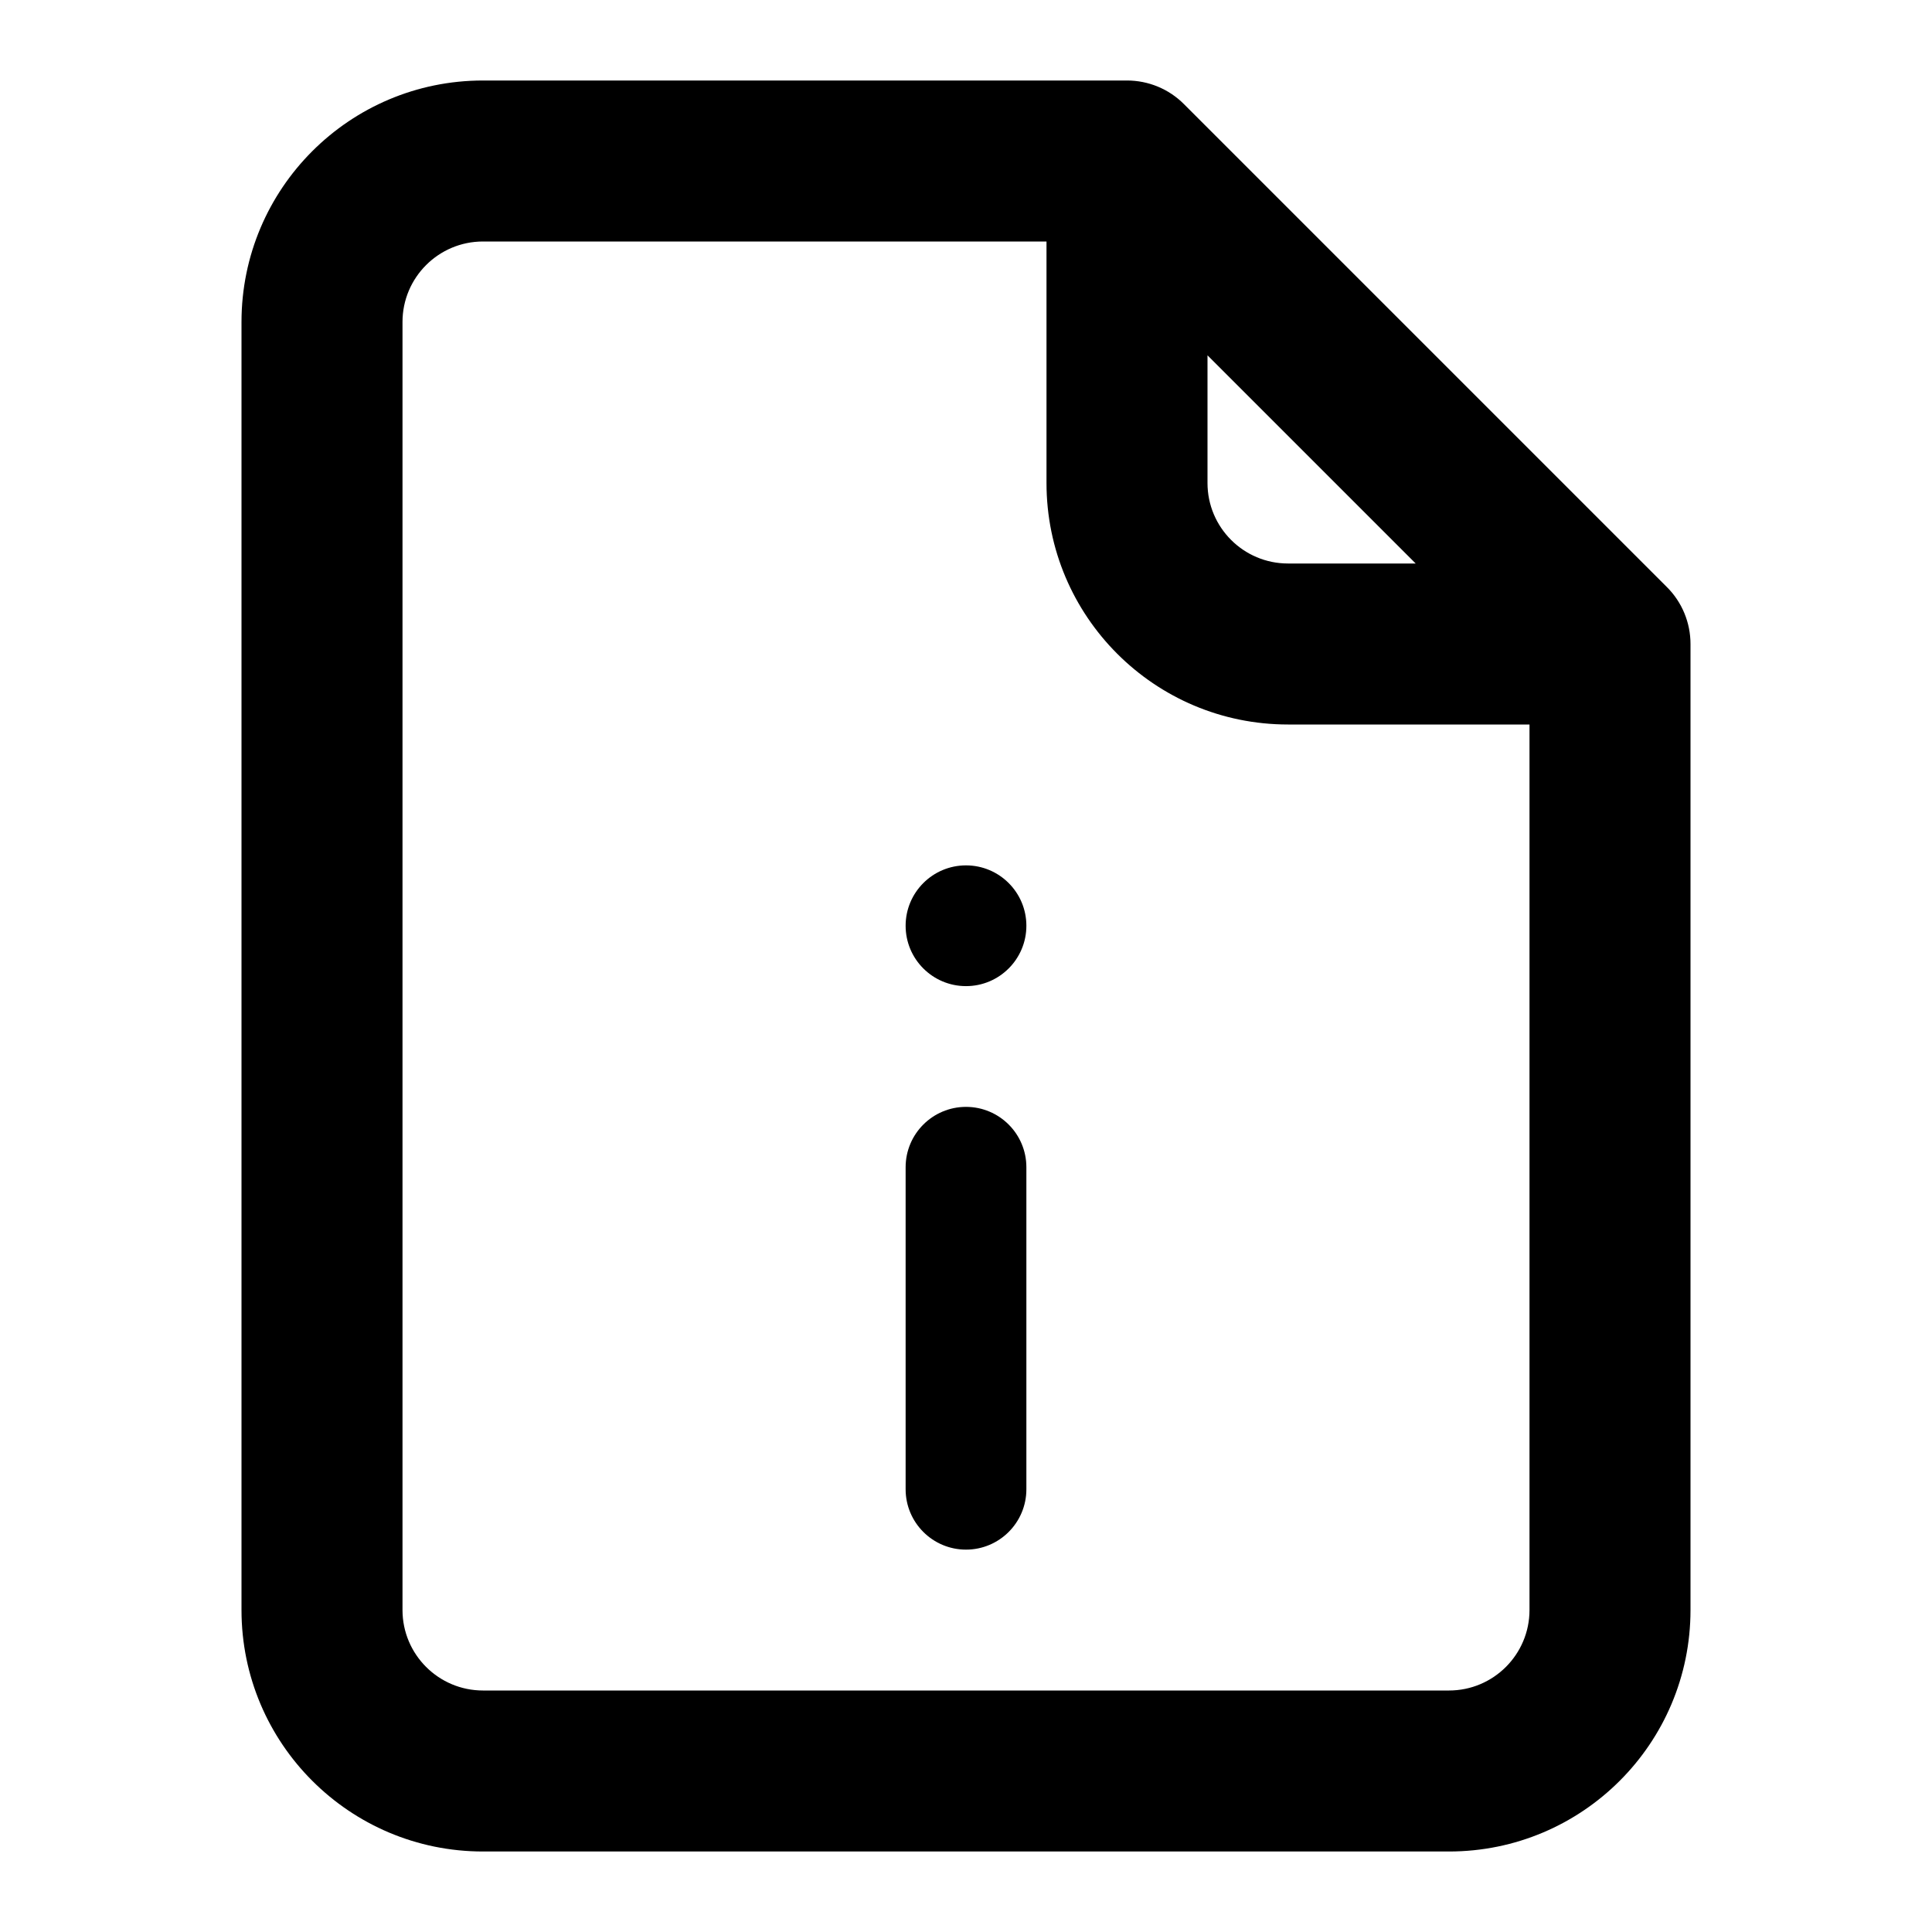
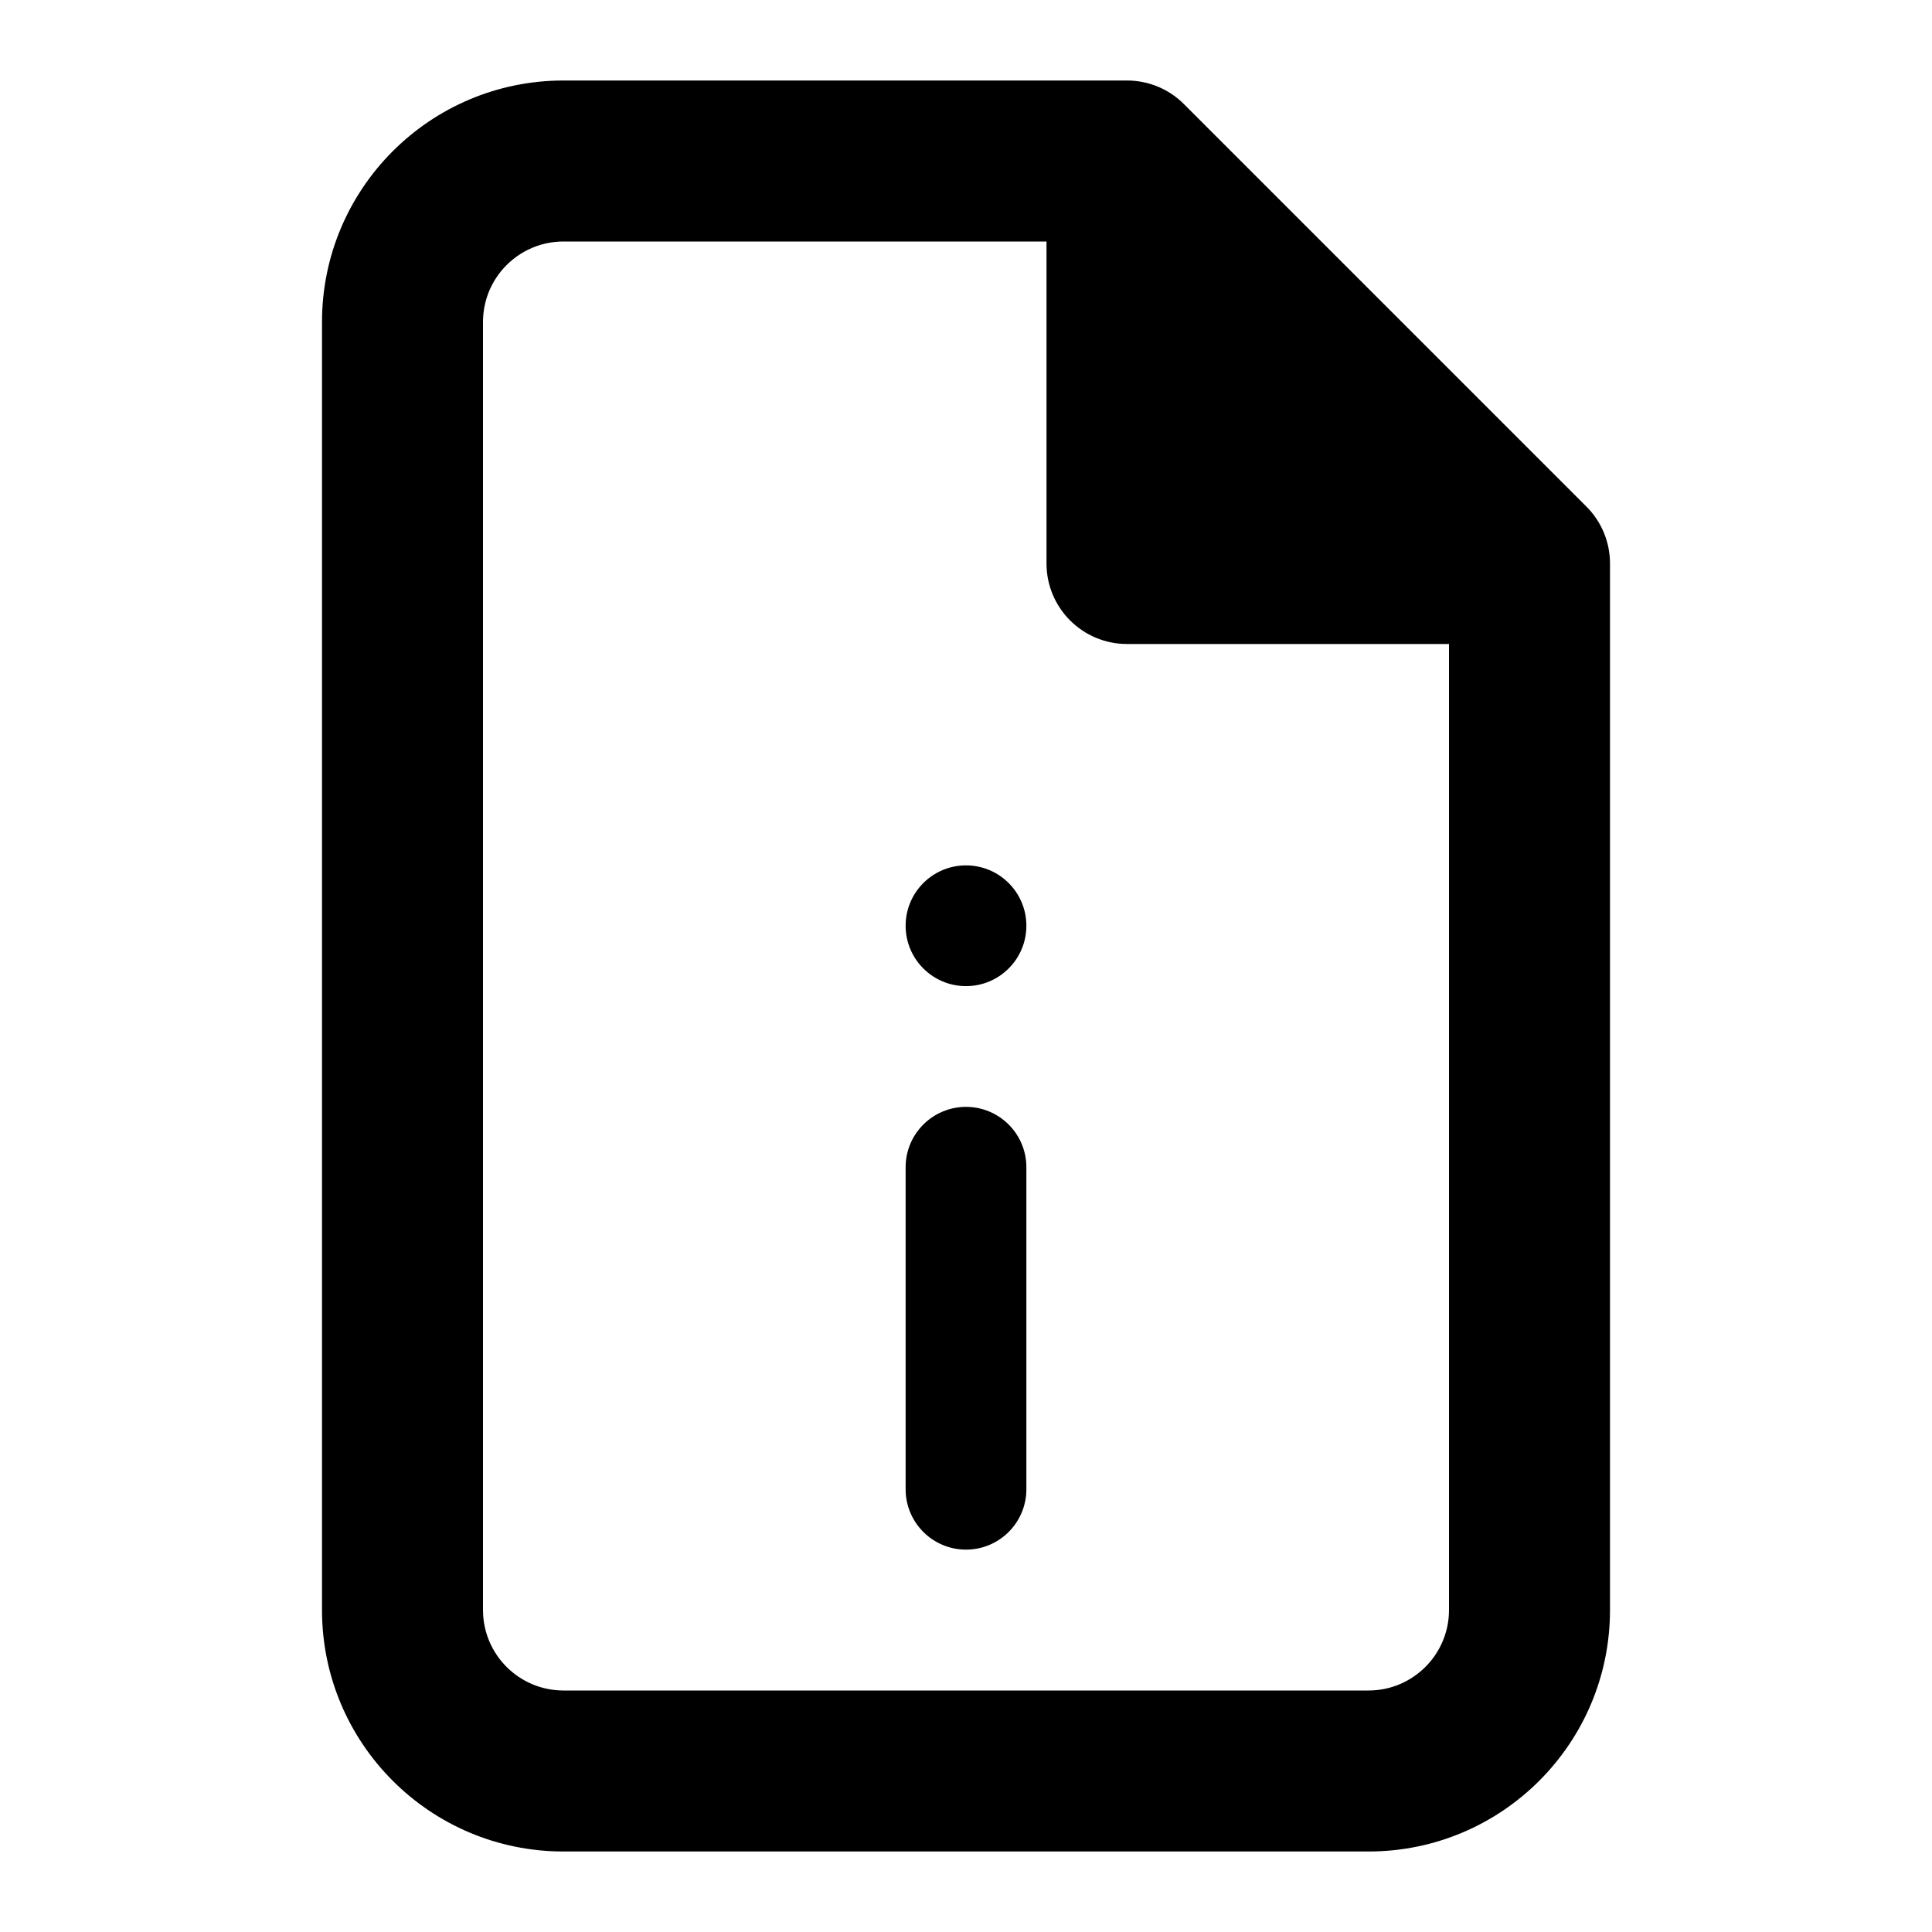
<svg xmlns="http://www.w3.org/2000/svg" viewBox="0 0 24 24" width="24" height="24">
-   <path fill="currentColor" d="M6 3C5.448 3 5 3.448 5 4V20C5 20.552 5.448 21 6 21H18C18.552 21 19 20.552 19 20V9H16C14.343 9 13 7.657 13 6V3H6ZM15 4.414V6C15 6.552 15.448 7 16 7H17.586L15 4.414ZM6 1H14C14.265 1 14.52 1.105 14.707 1.293L20.707 7.293C20.895 7.48 21 7.735 21 8V20C21 21.657 19.657 23 18 23H6C4.343 23 3 21.657 3 20V4C3 2.343 4.343 1 6 1ZM12 10.75C12.414 10.75 12.75 11.086 12.75 11.5C12.75 11.914 12.414 12.25 12 12.25C11.586 12.25 11.25 11.914 11.25 11.5C11.25 11.086 11.586 10.75 12 10.75ZM12 13.75C12.414 13.75 12.75 14.086 12.75 14.5V18.5C12.75 18.914 12.414 19.25 12 19.25C11.586 19.25 11.25 18.914 11.25 18.5V14.5C11.25 14.086 11.586 13.75 12 13.75Z" />
+   <path fill="currentColor" d="M7 3C6.448 3 6 3.448 6 4V20C6 20.552 6.448 21 7 21H17C17.552 21 18 20.552 18 20V8H14C13.448 8 13 7.552 13 7V3H7ZM7 1H14C14.265 1 14.52 1.105 14.707 1.293L19.707 6.293C19.895 6.48 20 6.735 20 7V20C20 21.657 18.657 23 17 23H7C5.343 23 4 21.657 4 20V4C4 2.343 5.343 1 7 1ZM12 10.75C12.414 10.75 12.75 11.086 12.75 11.5C12.75 11.914 12.414 12.25 12 12.25C11.586 12.25 11.25 11.914 11.25 11.5C11.25 11.086 11.586 10.75 12 10.75ZM12 13.75C12.414 13.75 12.75 14.086 12.75 14.5V18.5C12.75 18.914 12.414 19.25 12 19.25C11.586 19.25 11.25 18.914 11.25 18.5V14.5C11.25 14.086 11.586 13.75 12 13.75Z" />
</svg>
